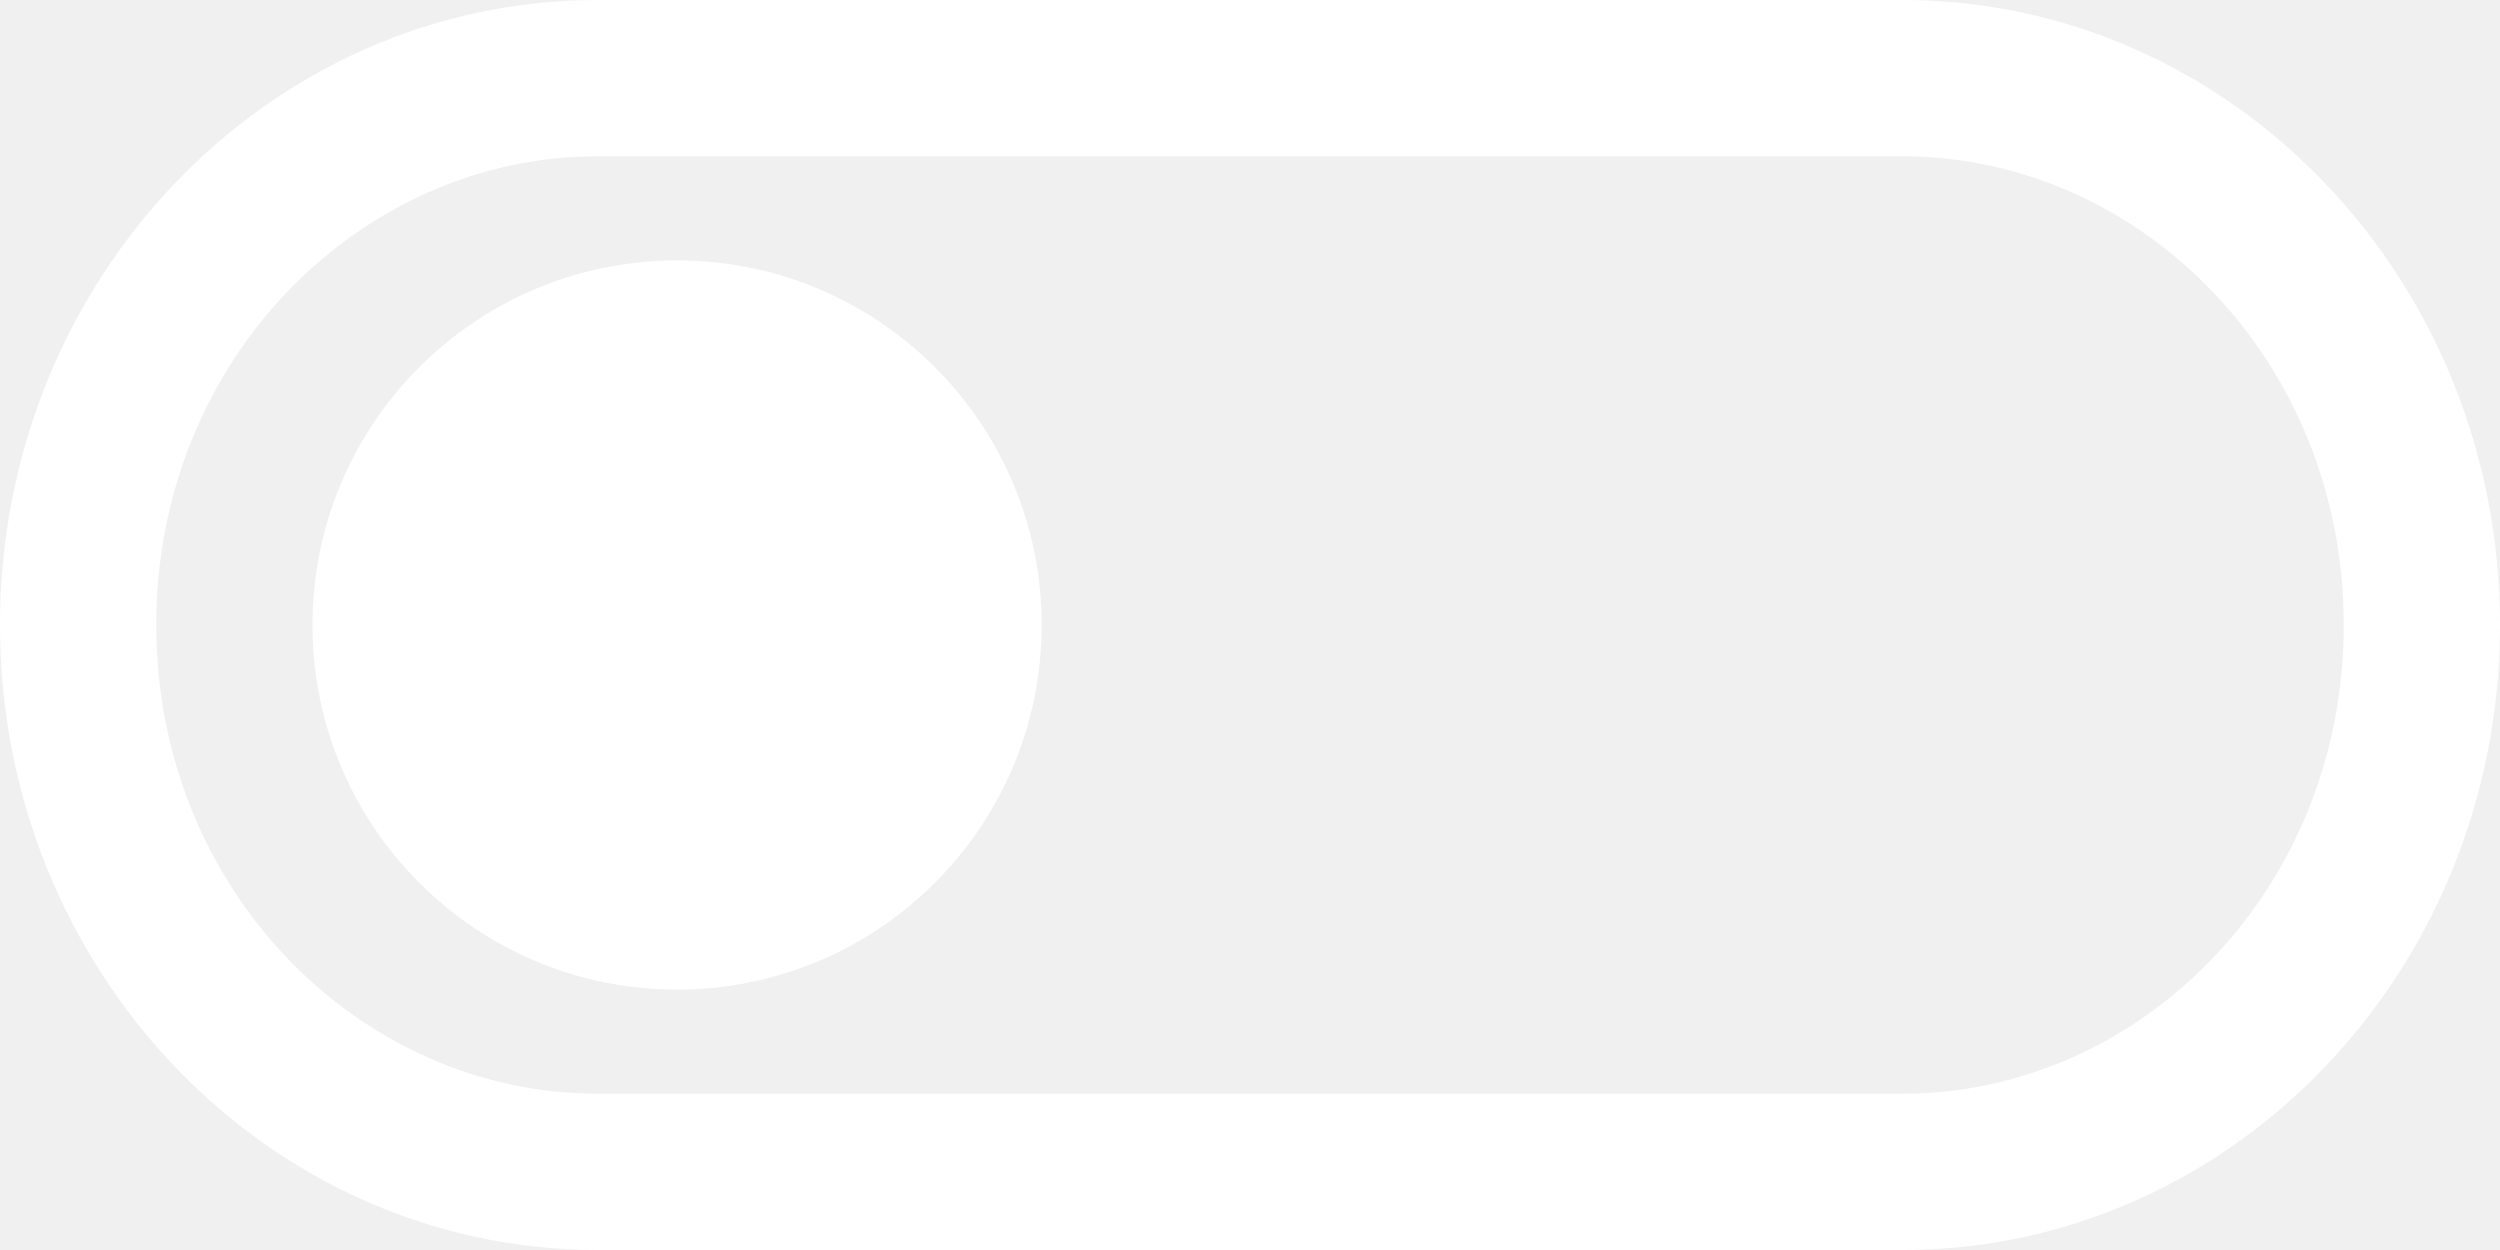
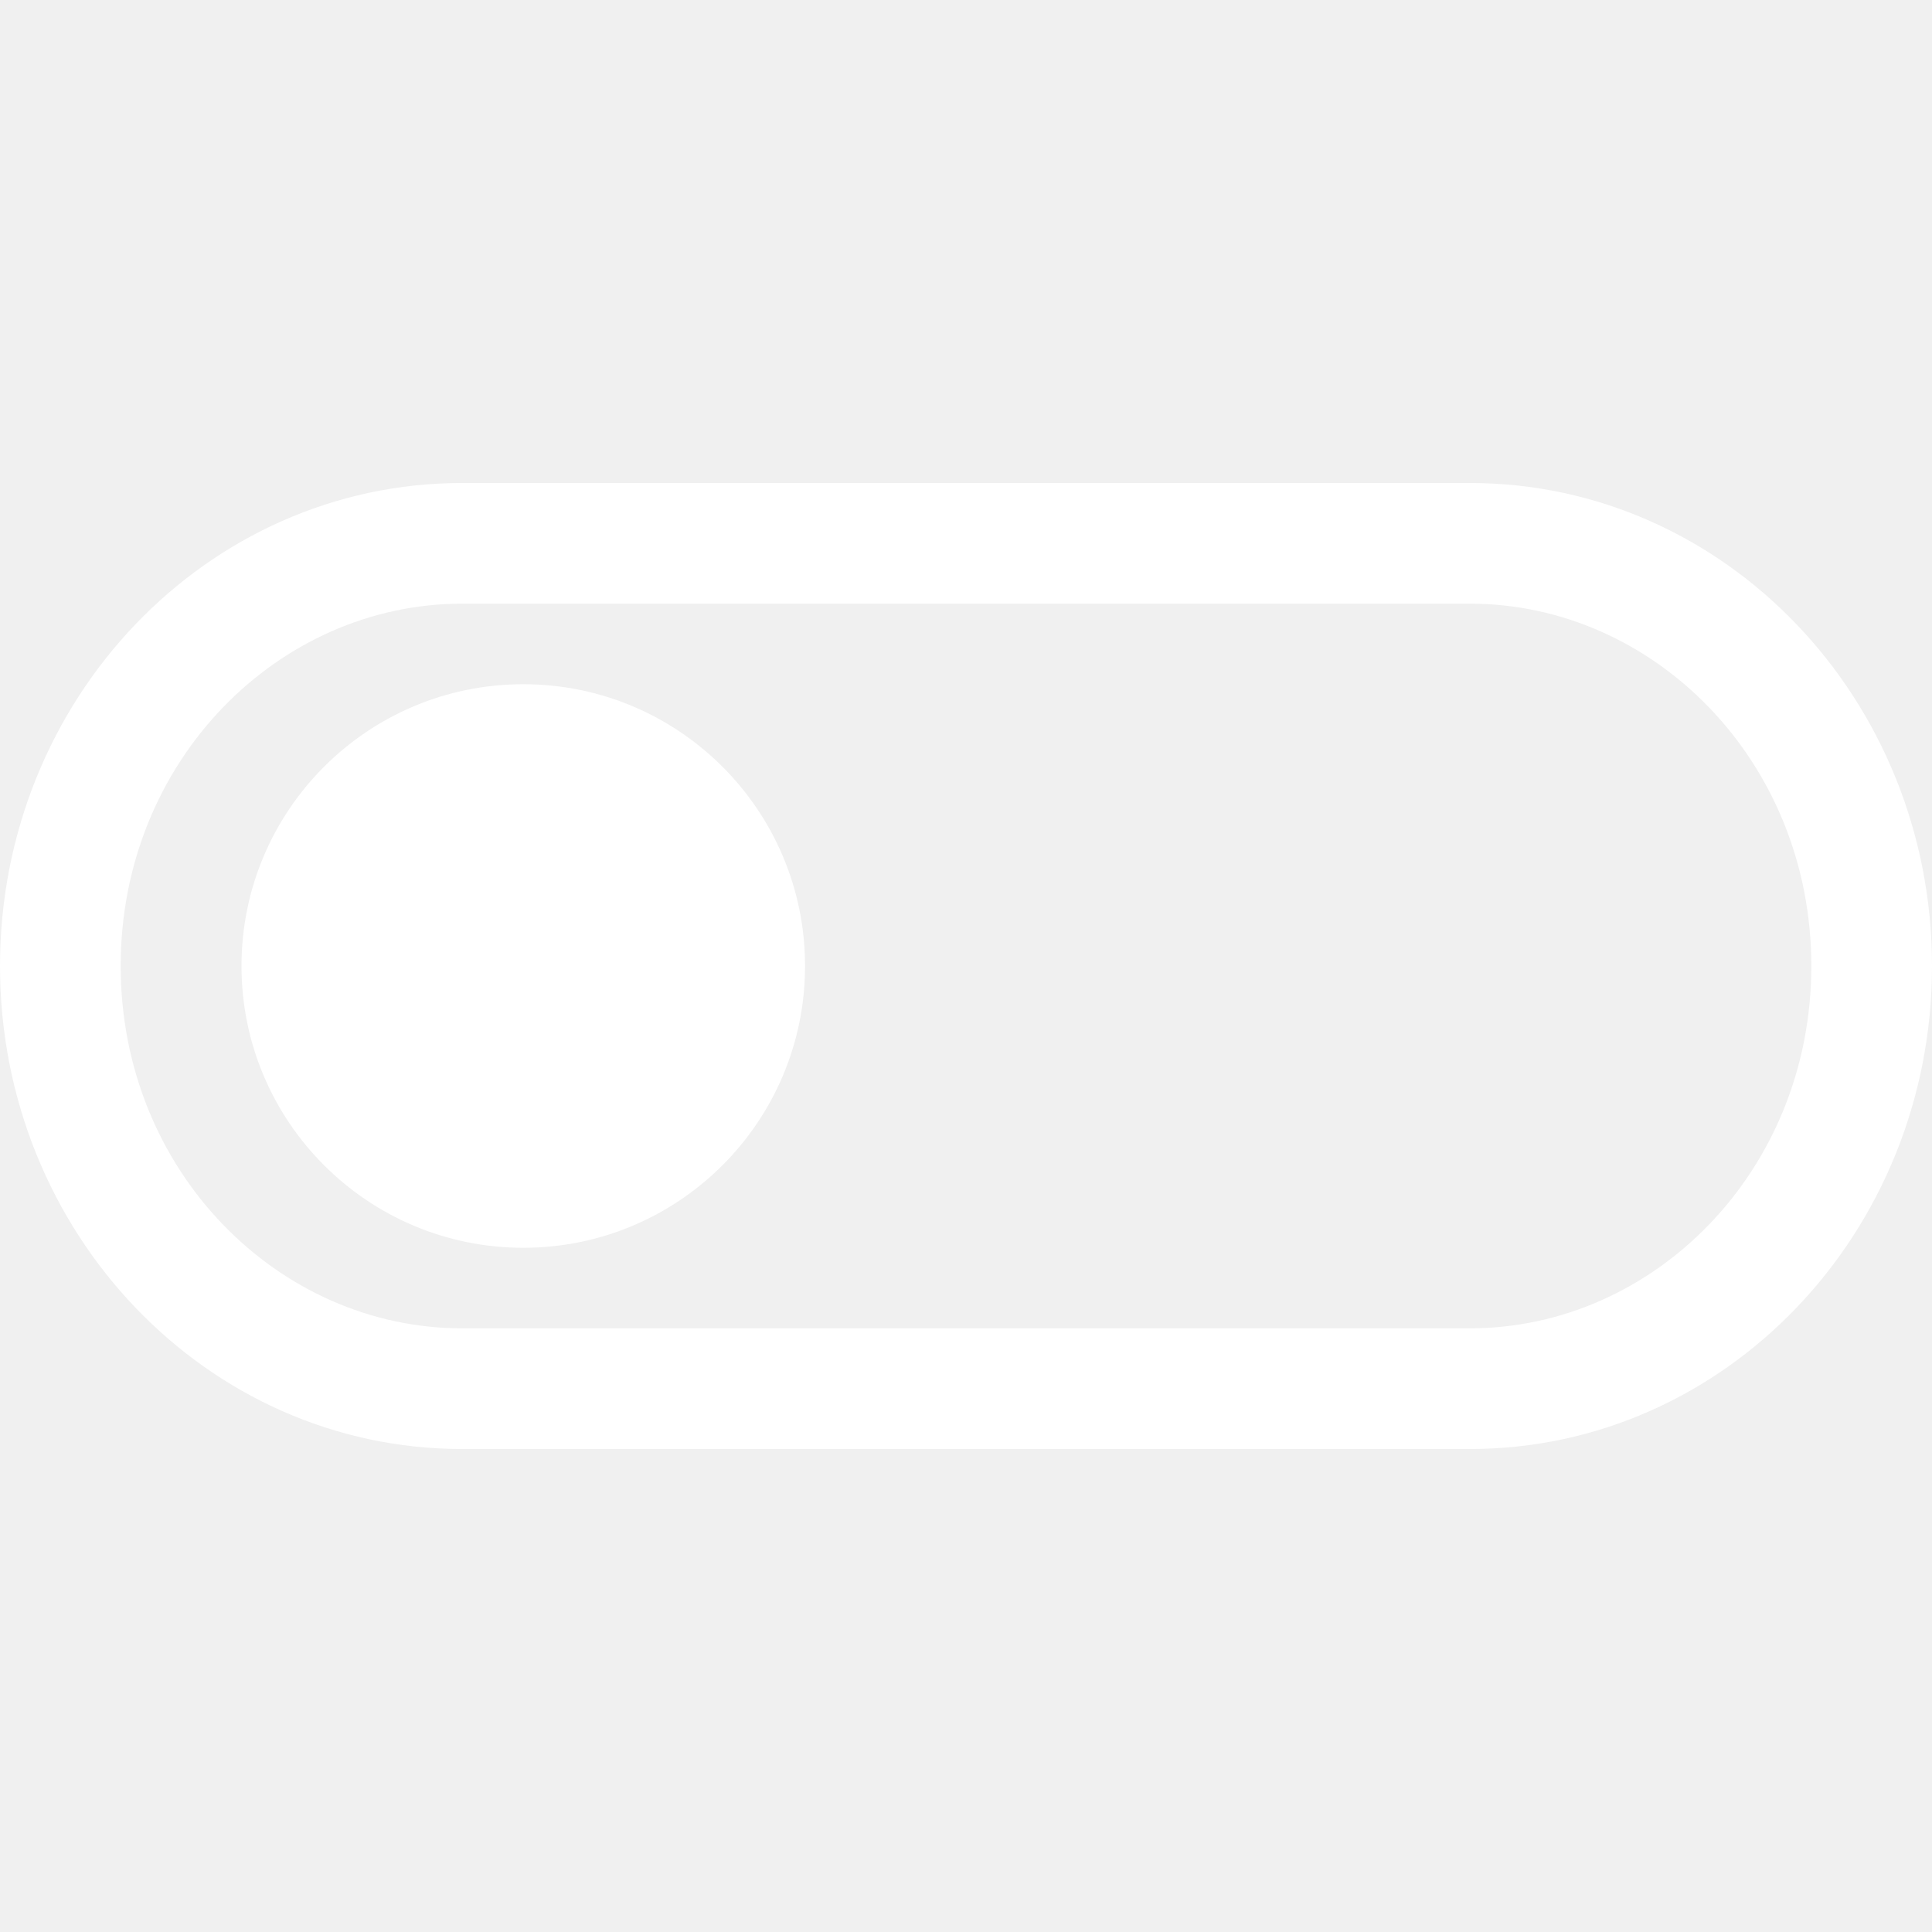
- <svg xmlns="http://www.w3.org/2000/svg" width="48" height="24" viewBox="0 0 48 24" fill="none">
+ <svg xmlns="http://www.w3.org/2000/svg" width="13" height="13" viewBox="0 0 13 13" fill="none">
  <g clip-path="url(#clip0)">
-     <path fill-rule="evenodd" clip-rule="evenodd" d="M11.478 3H36.522C41.08 3 45 6.902 45 12C45 17.098 41.08 21 36.522 21H11.478C6.92 21 3 17.098 3 12C3 6.902 6.92 3 11.478 3ZM36.522 0H11.478C5.139 0 0 5.373 0 12C0 18.627 5.139 24 11.478 24H36.522C42.861 24 48 18.627 48 12C48 5.373 42.861 0 36.522 0ZM13 19C16.866 19 20 15.866 20 12C20 8.134 16.866 5 13 5C9.134 5 6 8.134 6 12C6 15.866 9.134 19 13 19Z" fill="white" />
+     <path d="M3.521 8.396C4.568 8.396 5.417 7.547 5.417 6.5C5.417 5.453 4.568 4.604 3.521 4.604C2.474 4.604 1.625 5.453 1.625 6.5C1.625 7.547 2.474 8.396 3.521 8.396Z" fill="white" />
+     <path fill-rule="evenodd" clip-rule="evenodd" d="M9.891 3.25H3.109C1.392 3.25 0 4.705 0 6.5C0 8.295 1.392 9.75 3.109 9.75H9.891C11.608 9.75 13 8.295 13 6.5C13 4.705 11.608 3.25 9.891 3.25ZM3.109 4.062H9.891C11.126 4.062 12.188 5.119 12.188 6.5C12.188 7.881 11.126 8.938 9.891 8.938H3.109C1.874 8.938 0.812 7.881 0.812 6.5C0.812 5.119 1.874 4.062 3.109 4.062Z" fill="white" />
  </g>
  <defs>
    <clipPath id="clip0">
-       <rect width="48" height="24" fill="white" />
+       <rect width="13" height="13" fill="white" />
    </clipPath>
  </defs>
</svg>
